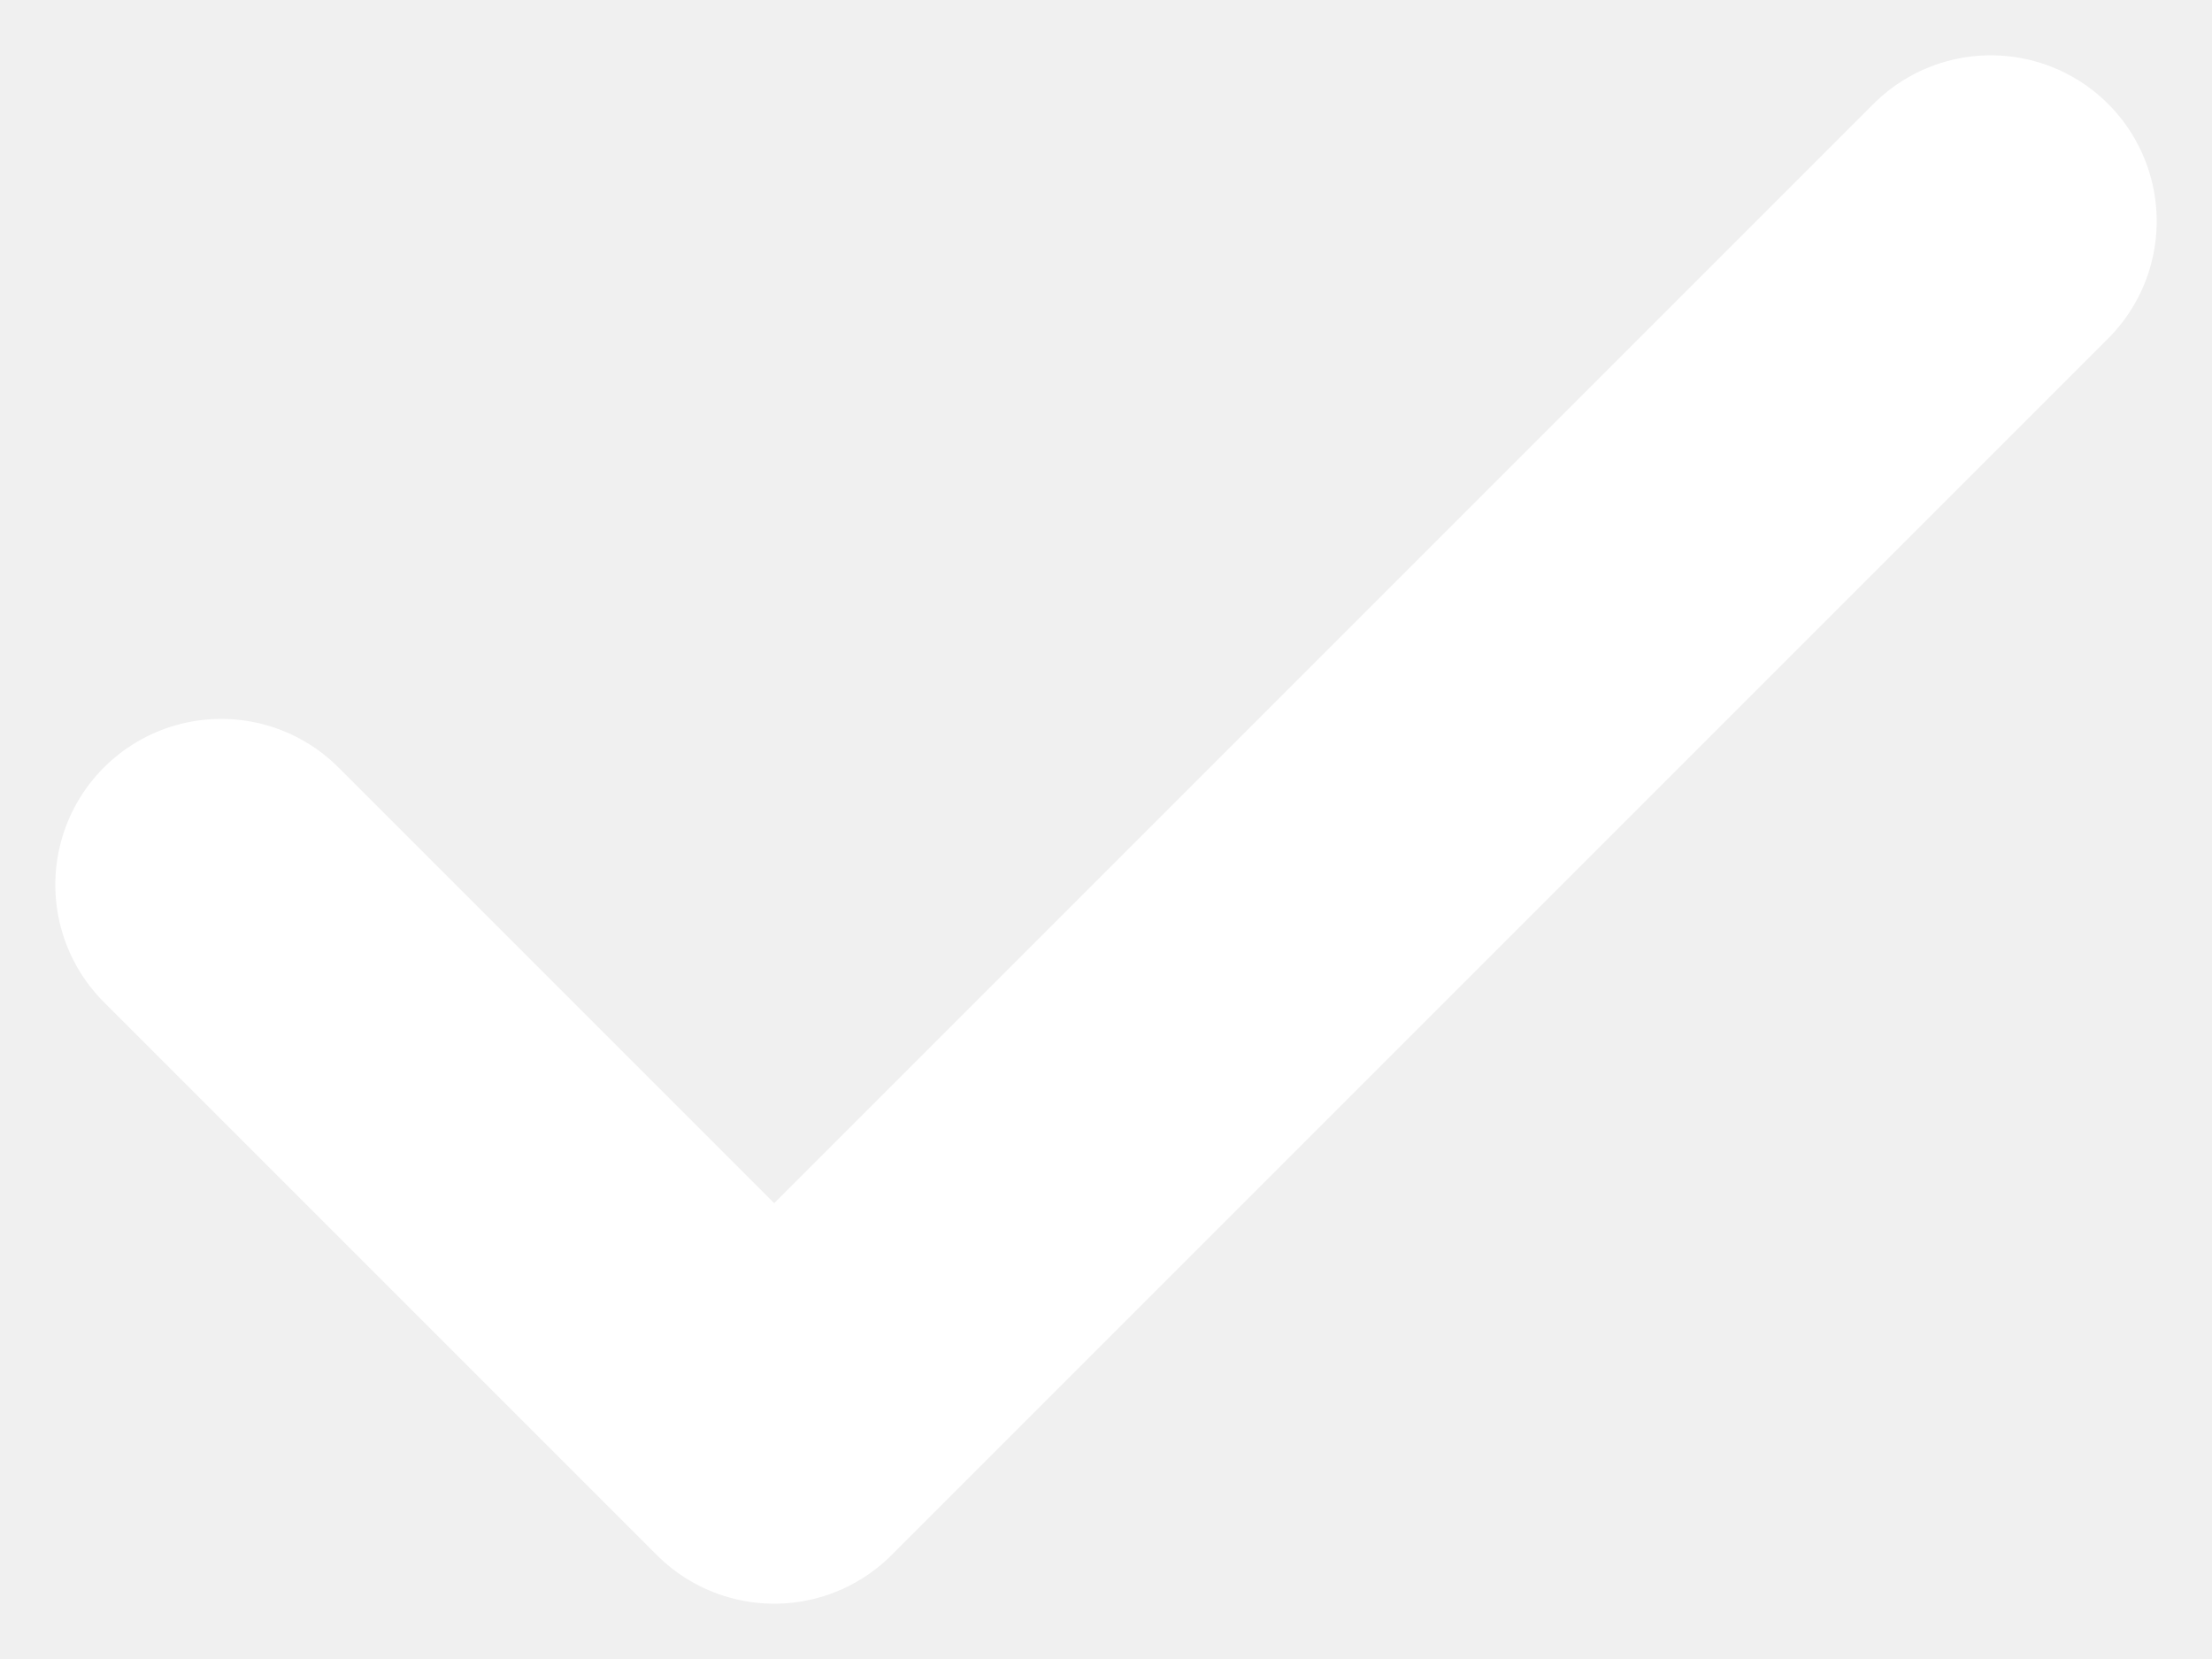
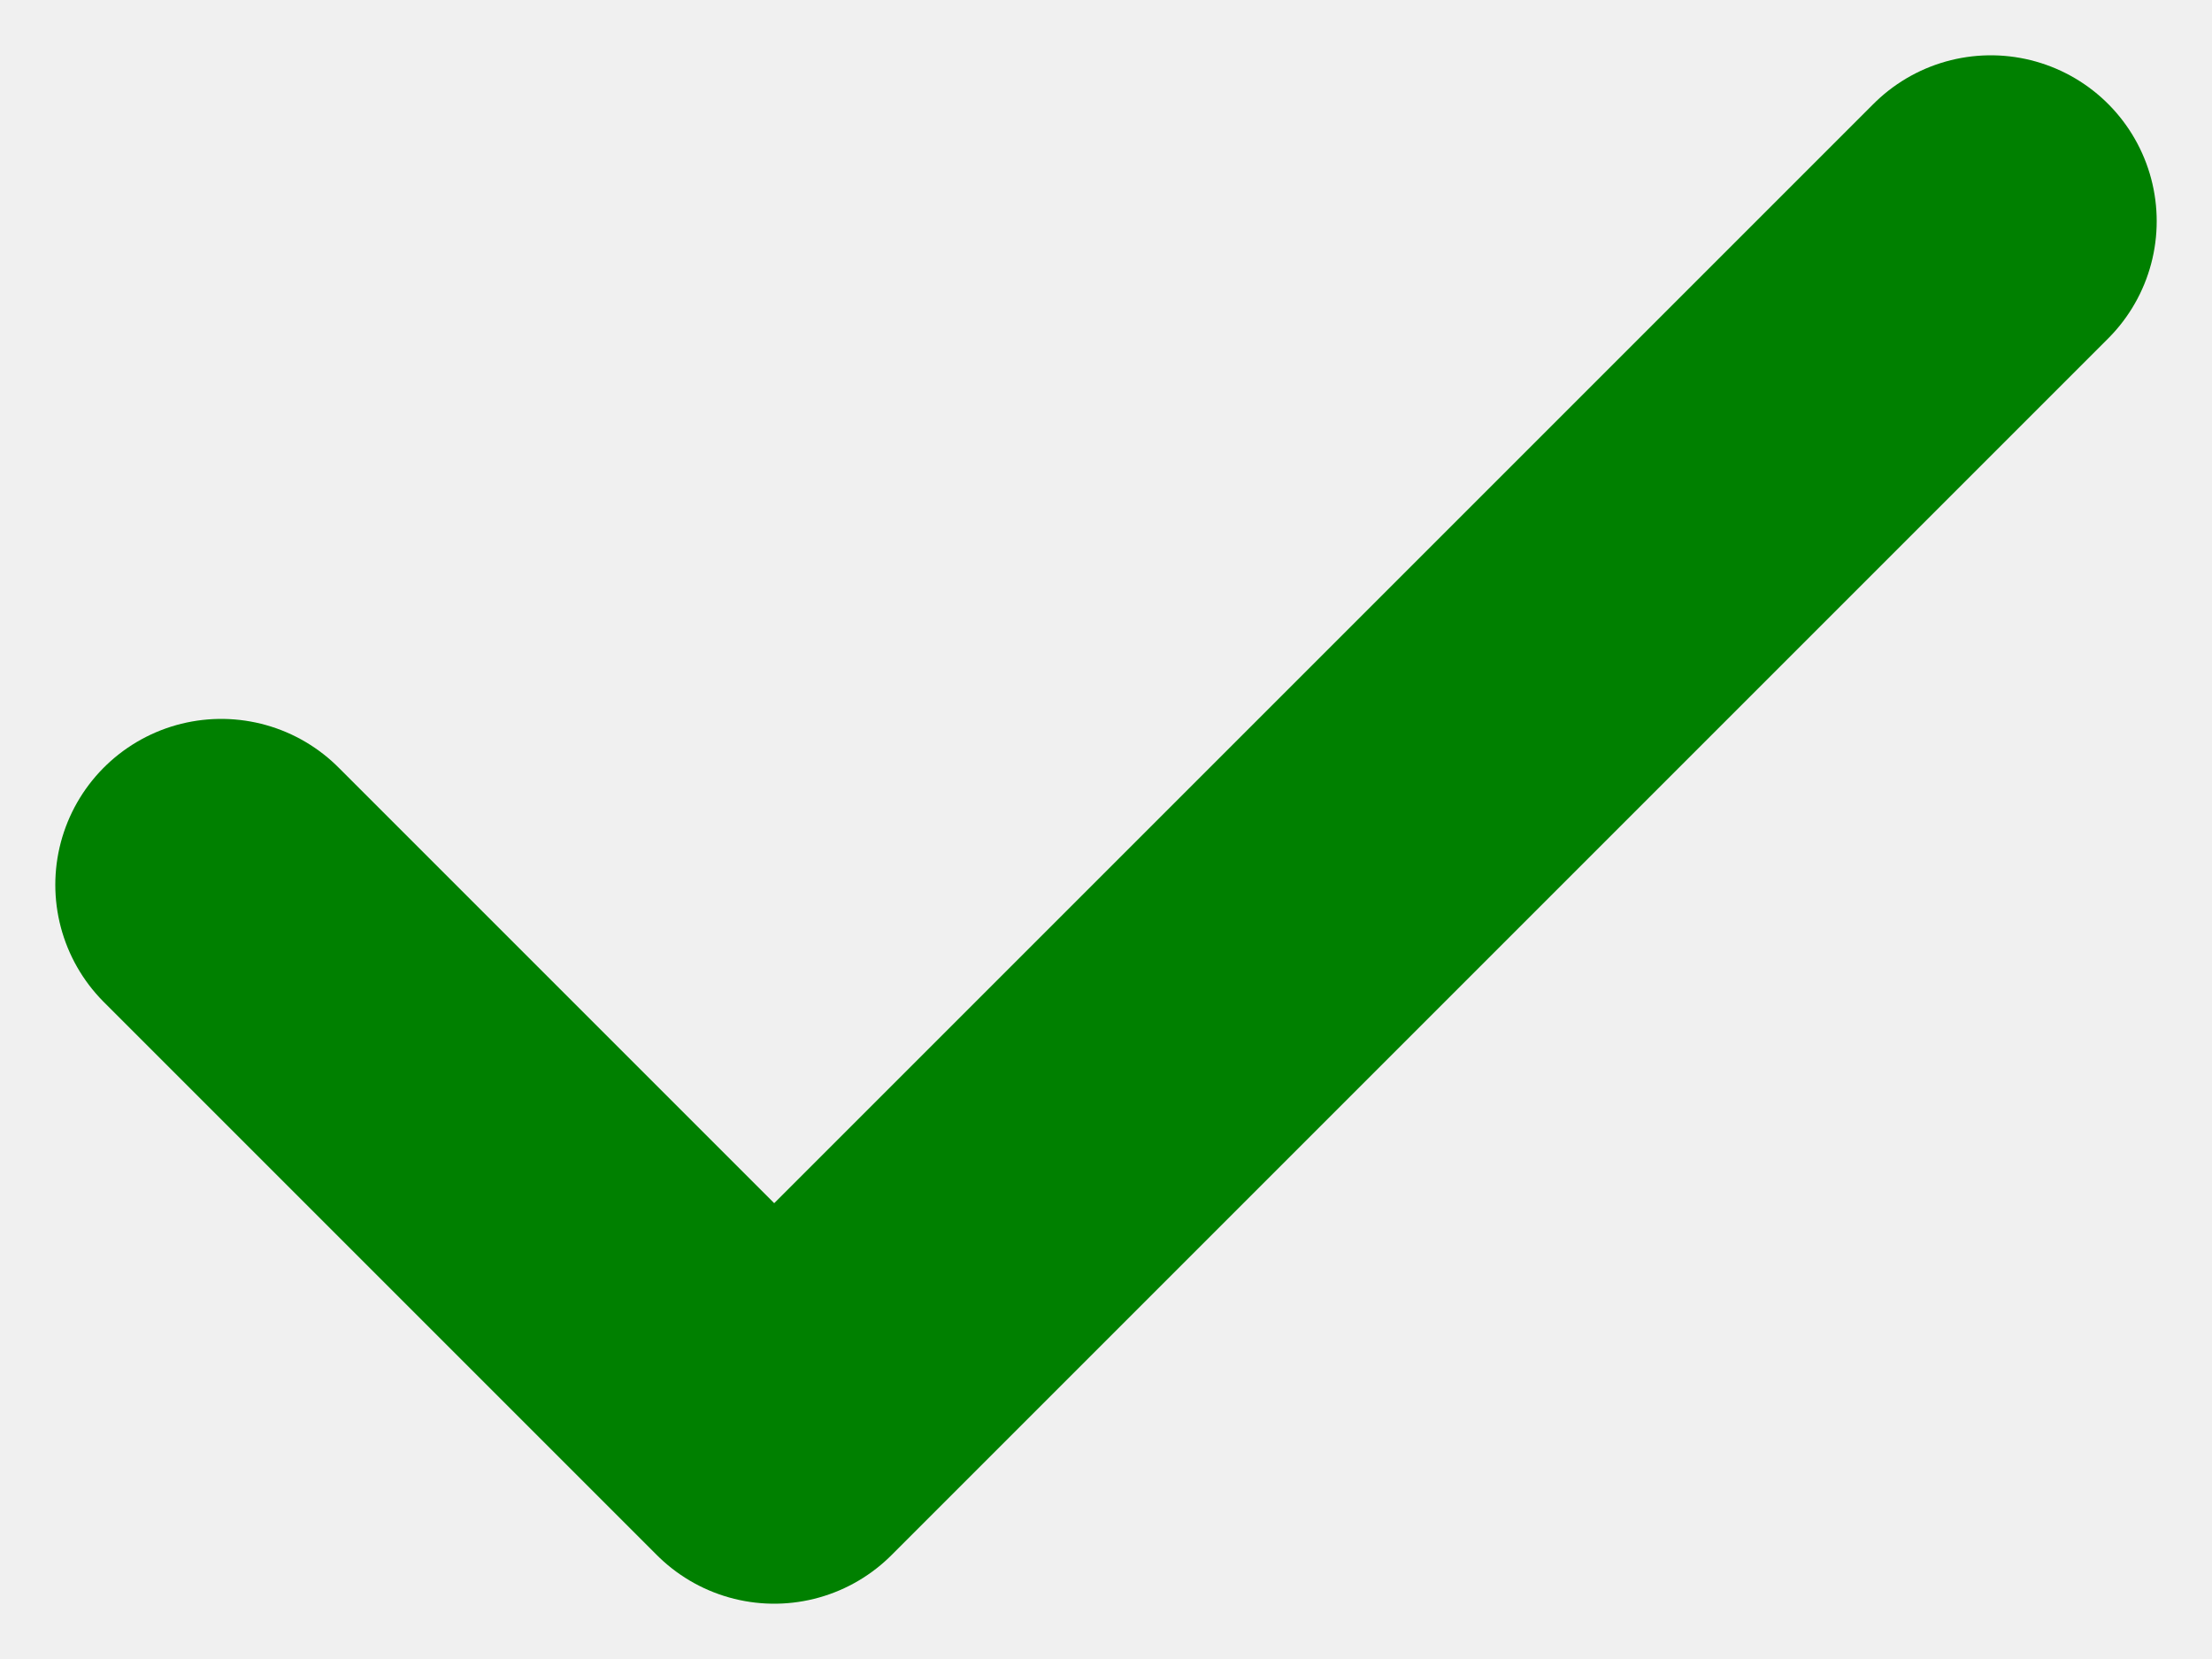
<svg xmlns="http://www.w3.org/2000/svg" width="20" height="15" viewBox="0 0 20 15" fill="none">
-   <path d="M18 2L7 13L2 8" stroke="white" stroke-width="3" stroke-linecap="round" stroke-linejoin="round" />
+   <path d="M18 2L7 13L2 8" stroke="green" stroke-width="3" stroke-linecap="round" stroke-linejoin="round" />
</svg>
